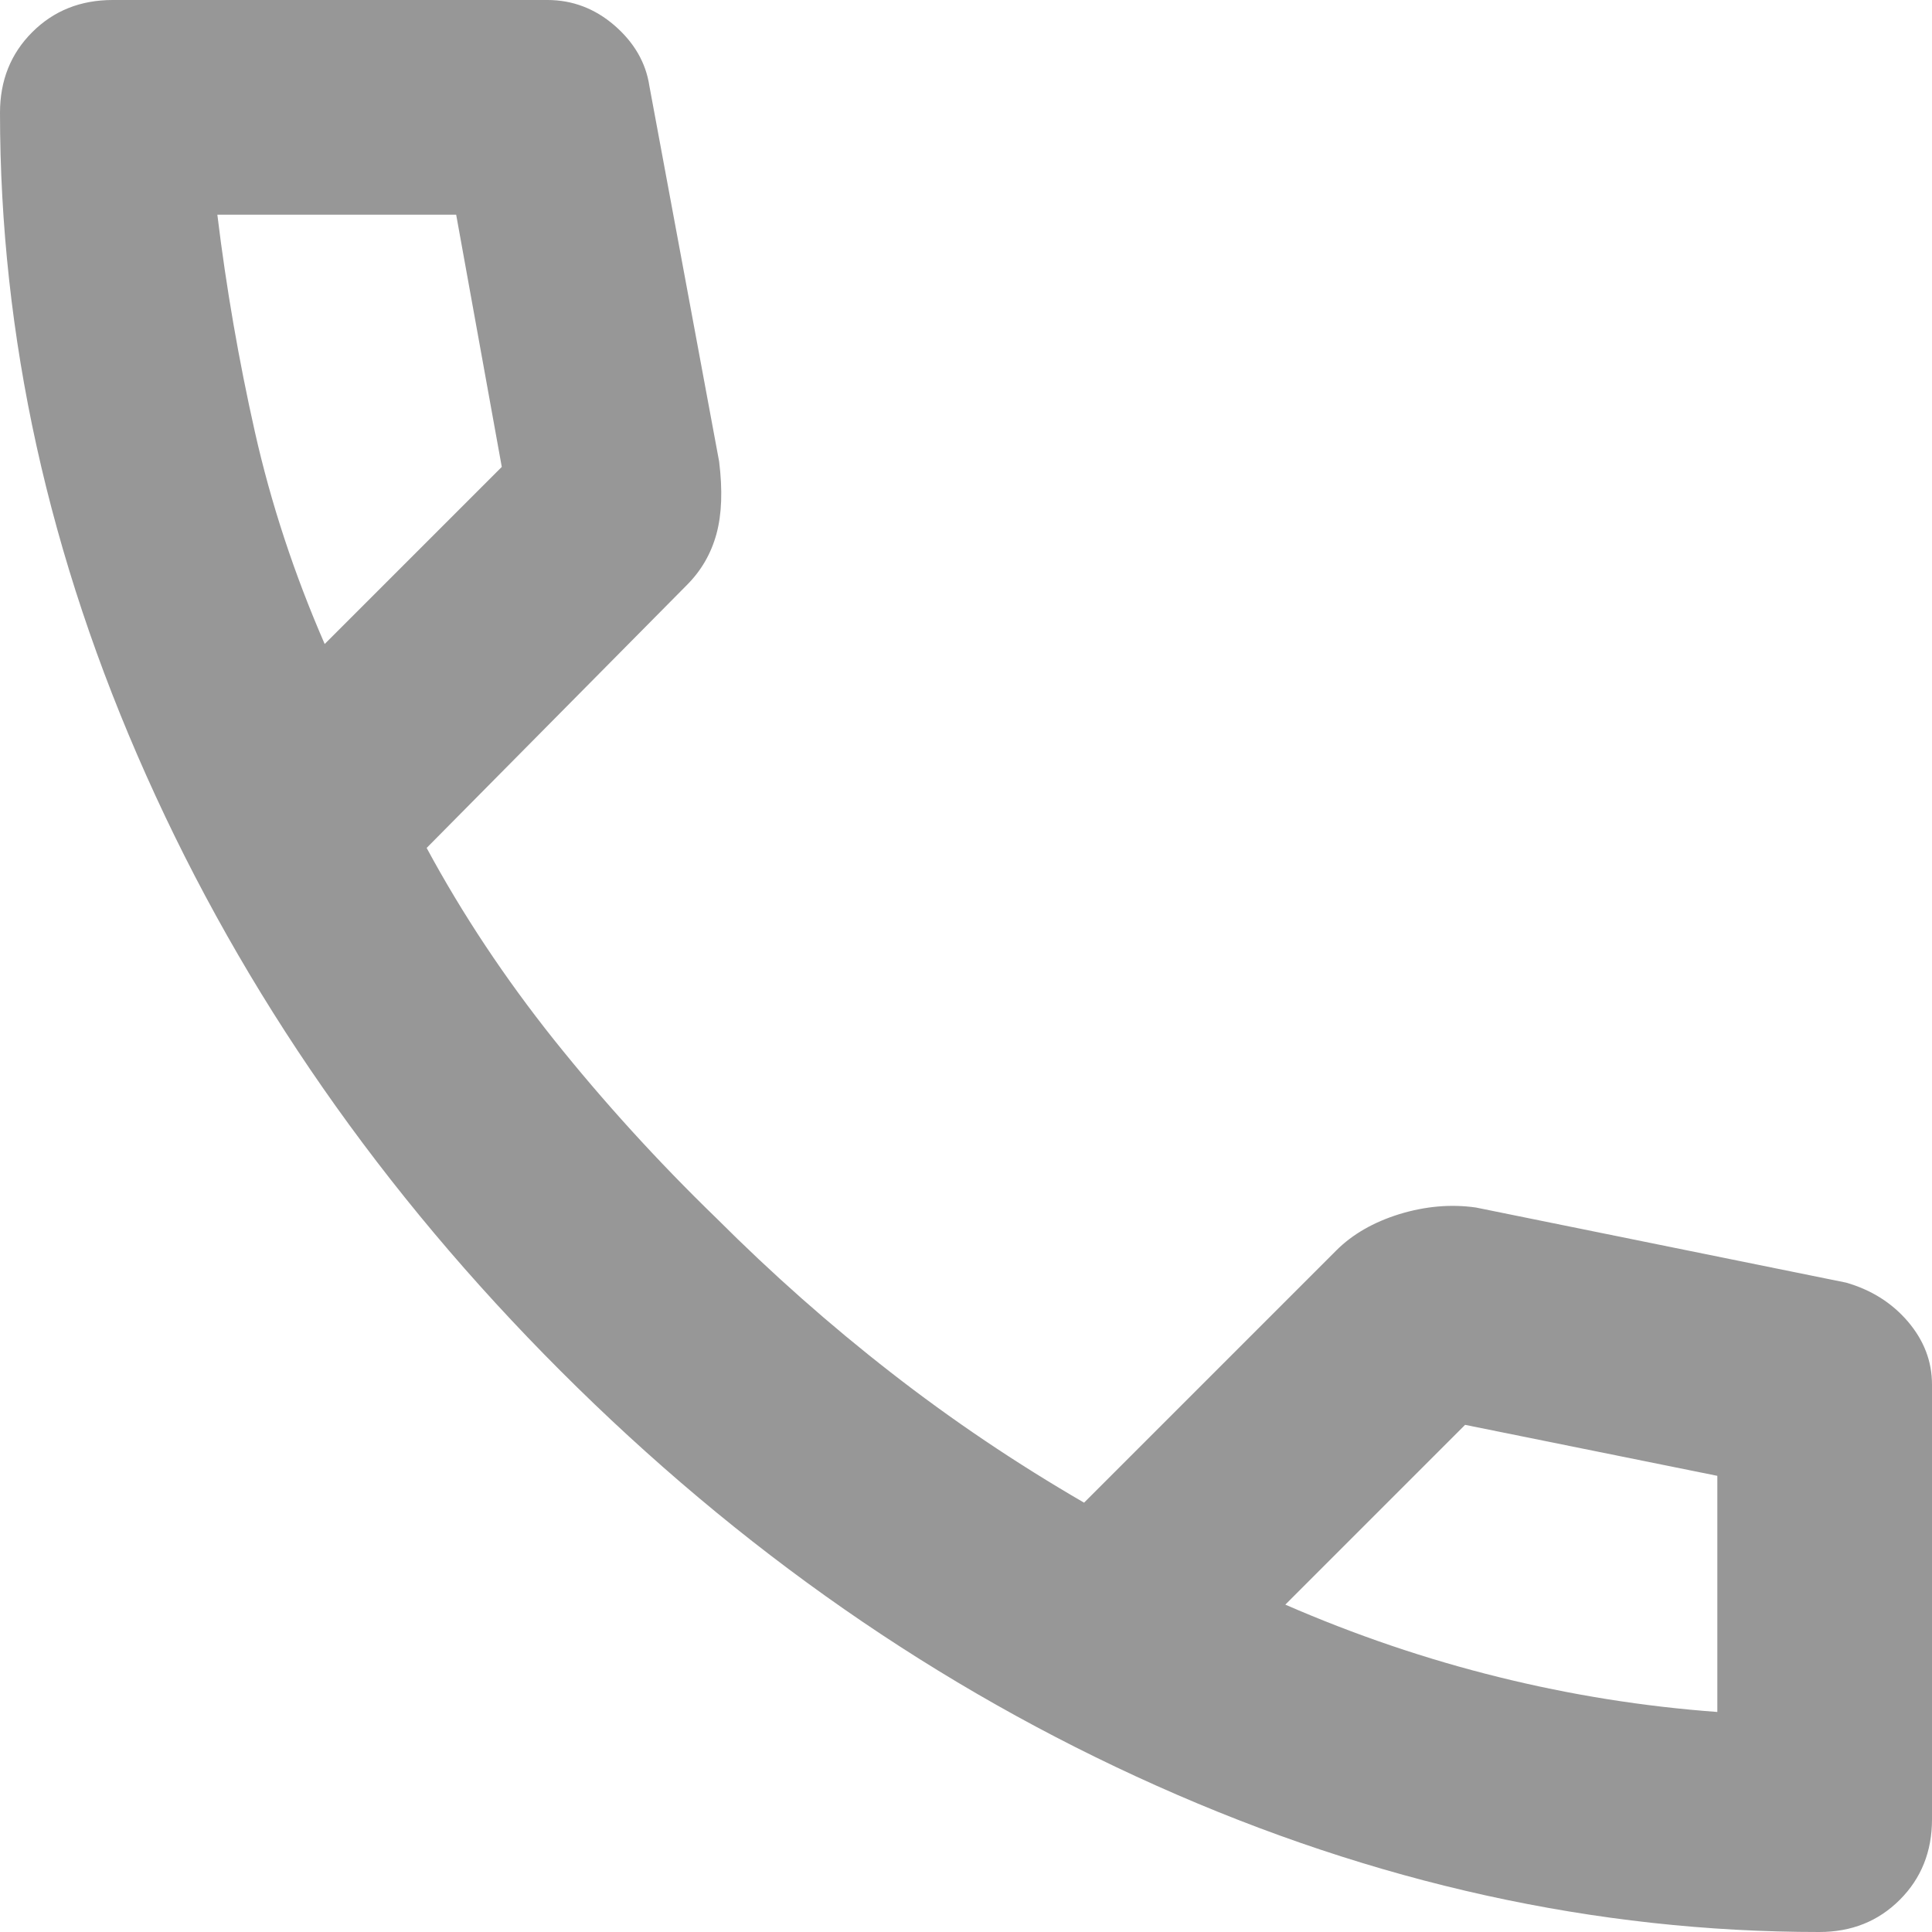
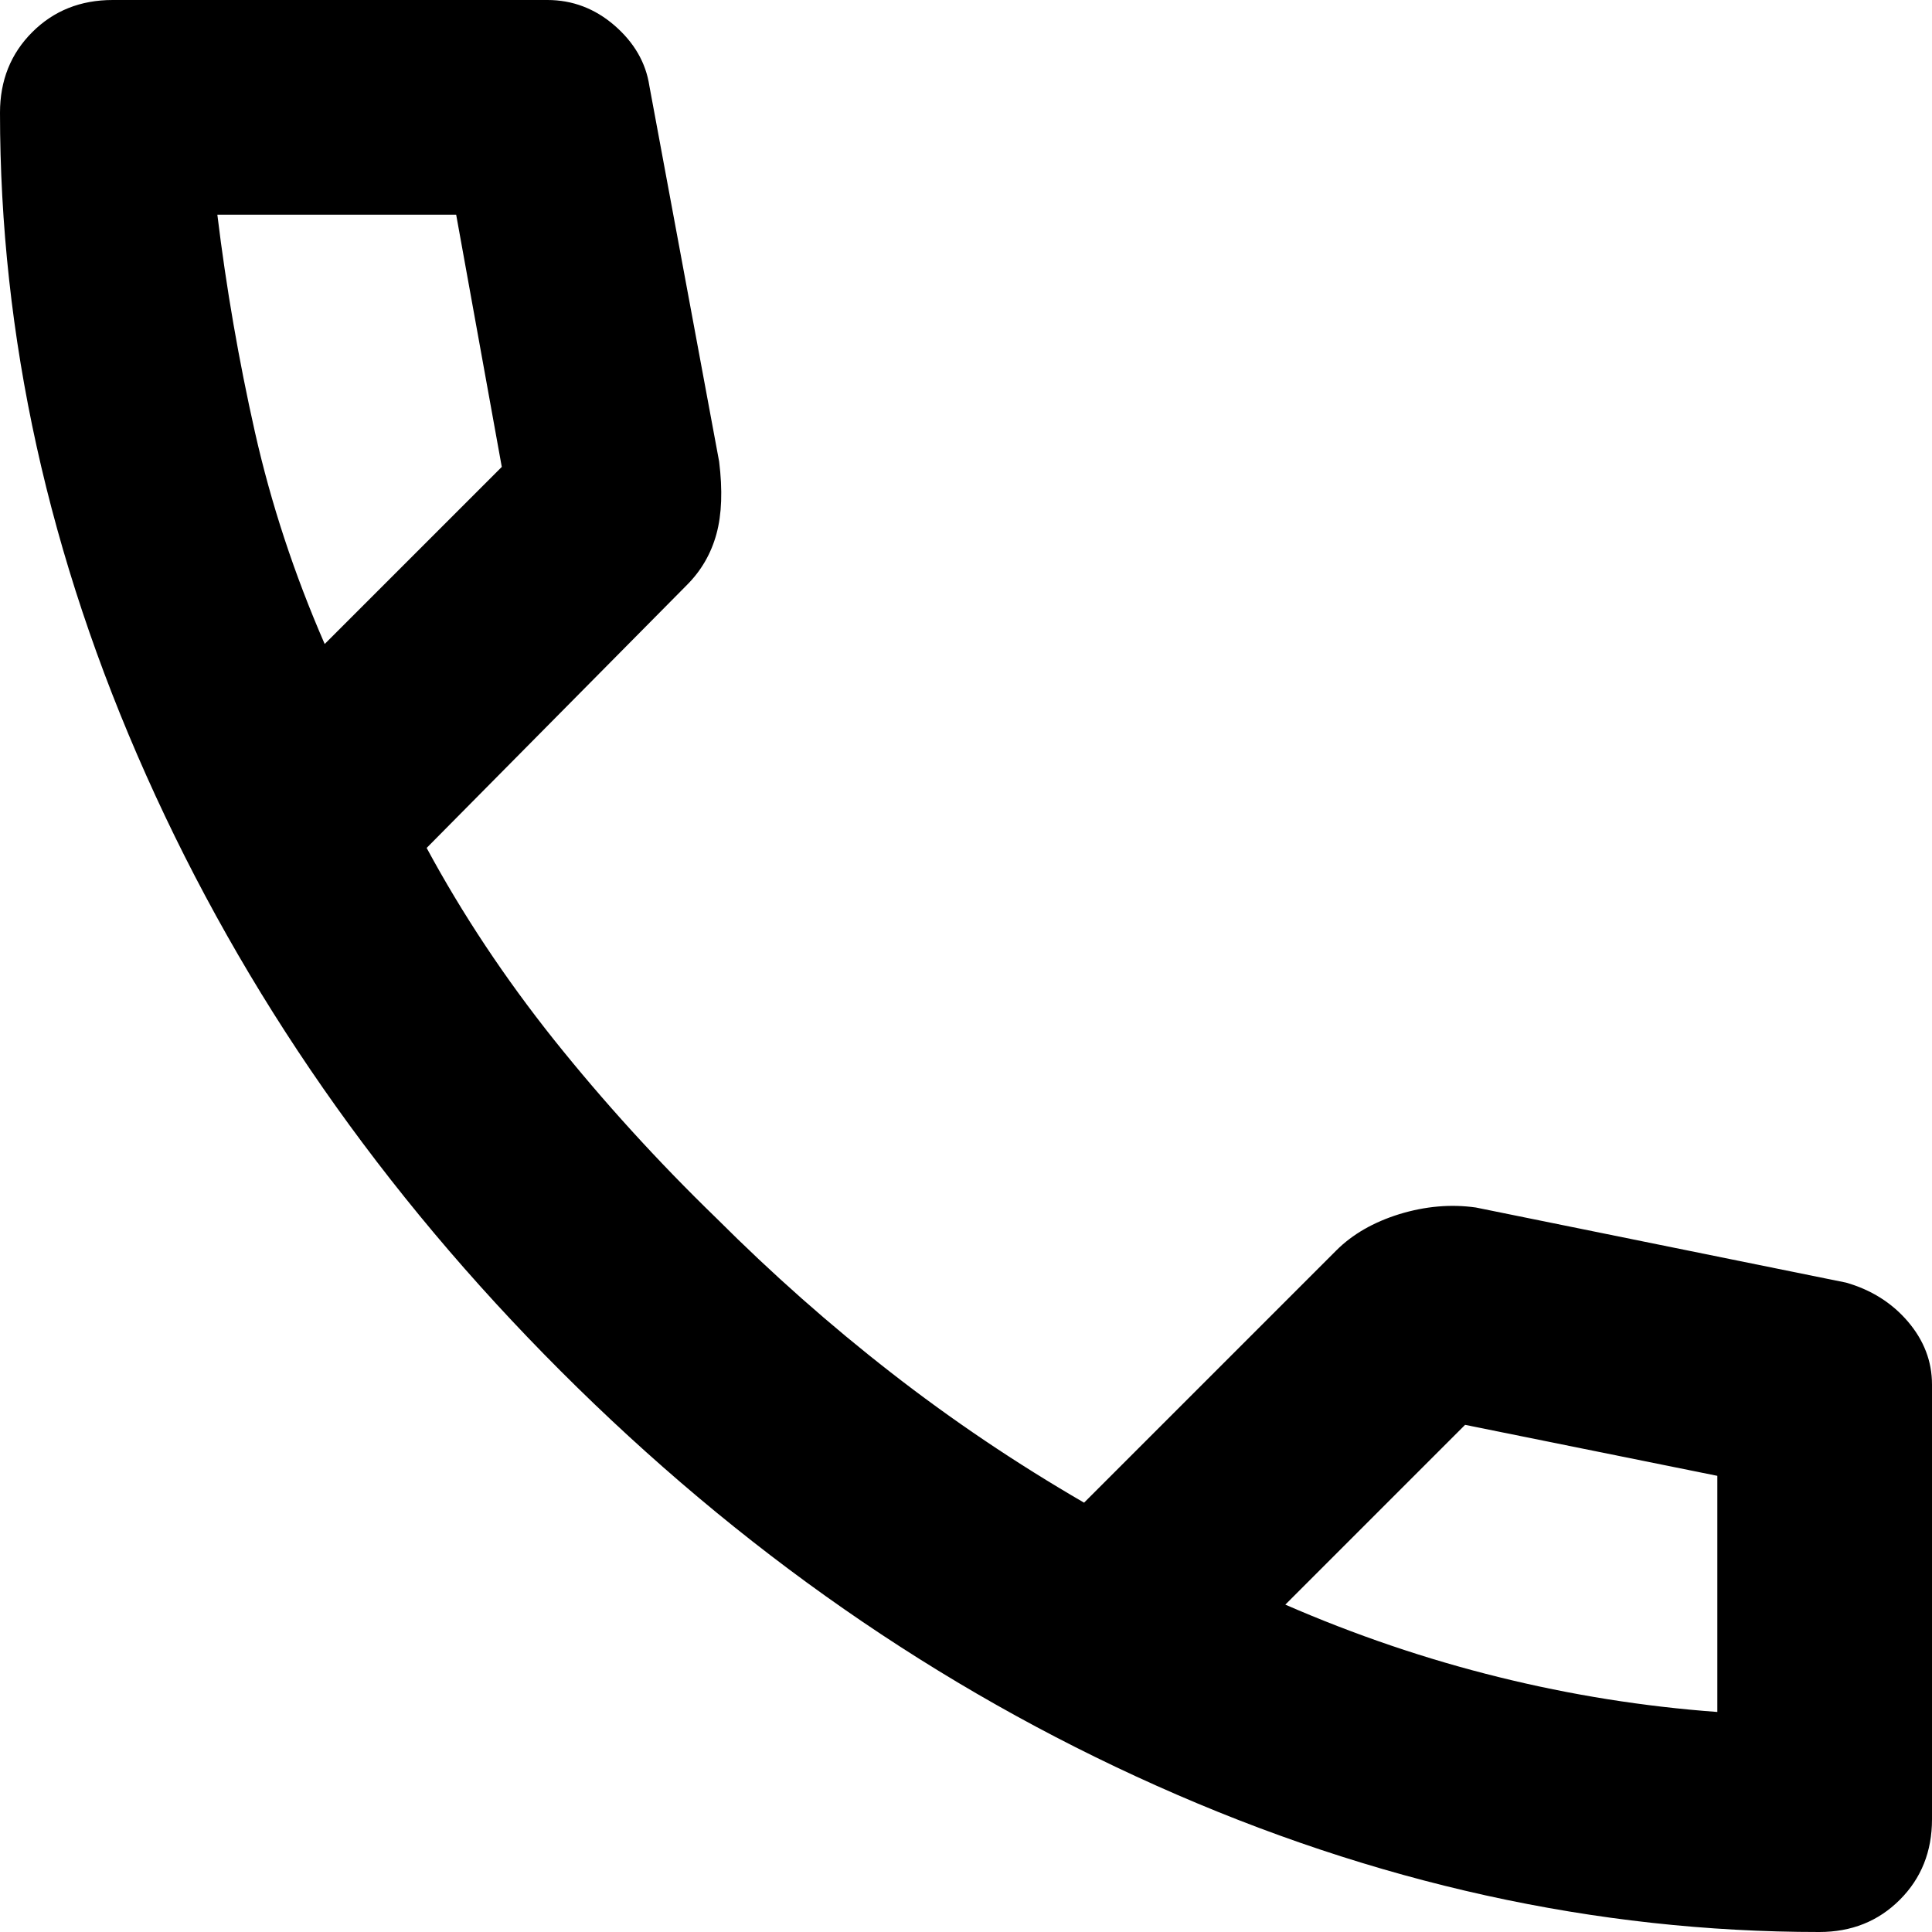
- <svg xmlns="http://www.w3.org/2000/svg" width="18" height="18" viewBox="0 0 18 18" fill="#979797">
+ <svg xmlns="http://www.w3.org/2000/svg" width="18" height="18" viewBox="0 0 18 18" fill="#000">
  <path d="M16.95 18C14.867 18 12.808 17.546 10.775 16.637C8.742 15.729 6.892 14.442 5.225 12.775C3.558 11.108 2.271 9.258 1.363 7.225C0.454 5.192 0 3.133 0 1.05C0 0.75 0.1 0.5 0.3 0.3C0.5 0.1 0.75 0 1.05 0H5.1C5.333 0 5.542 0.079 5.725 0.237C5.908 0.396 6.017 0.583 6.05 0.8L6.7 4.3C6.733 4.567 6.725 4.792 6.675 4.975C6.625 5.158 6.533 5.317 6.4 5.45L3.975 7.9C4.308 8.517 4.704 9.113 5.162 9.688C5.621 10.262 6.125 10.817 6.675 11.35C7.192 11.867 7.733 12.346 8.3 12.787C8.867 13.229 9.467 13.633 10.1 14L12.45 11.65C12.6 11.5 12.796 11.387 13.037 11.312C13.279 11.238 13.517 11.217 13.75 11.25L17.2 11.95C17.433 12.017 17.625 12.137 17.775 12.312C17.925 12.488 18 12.683 18 12.9V16.95C18 17.25 17.9 17.5 17.7 17.7C17.5 17.9 17.25 18 16.95 18ZM3.025 6L4.675 4.35L4.25 2H2.025C2.108 2.683 2.225 3.358 2.375 4.025C2.525 4.692 2.742 5.35 3.025 6ZM11.975 14.95C12.625 15.233 13.287 15.458 13.963 15.625C14.637 15.792 15.317 15.9 16 15.95V13.75L13.65 13.275L11.975 14.95Z" />
</svg>
